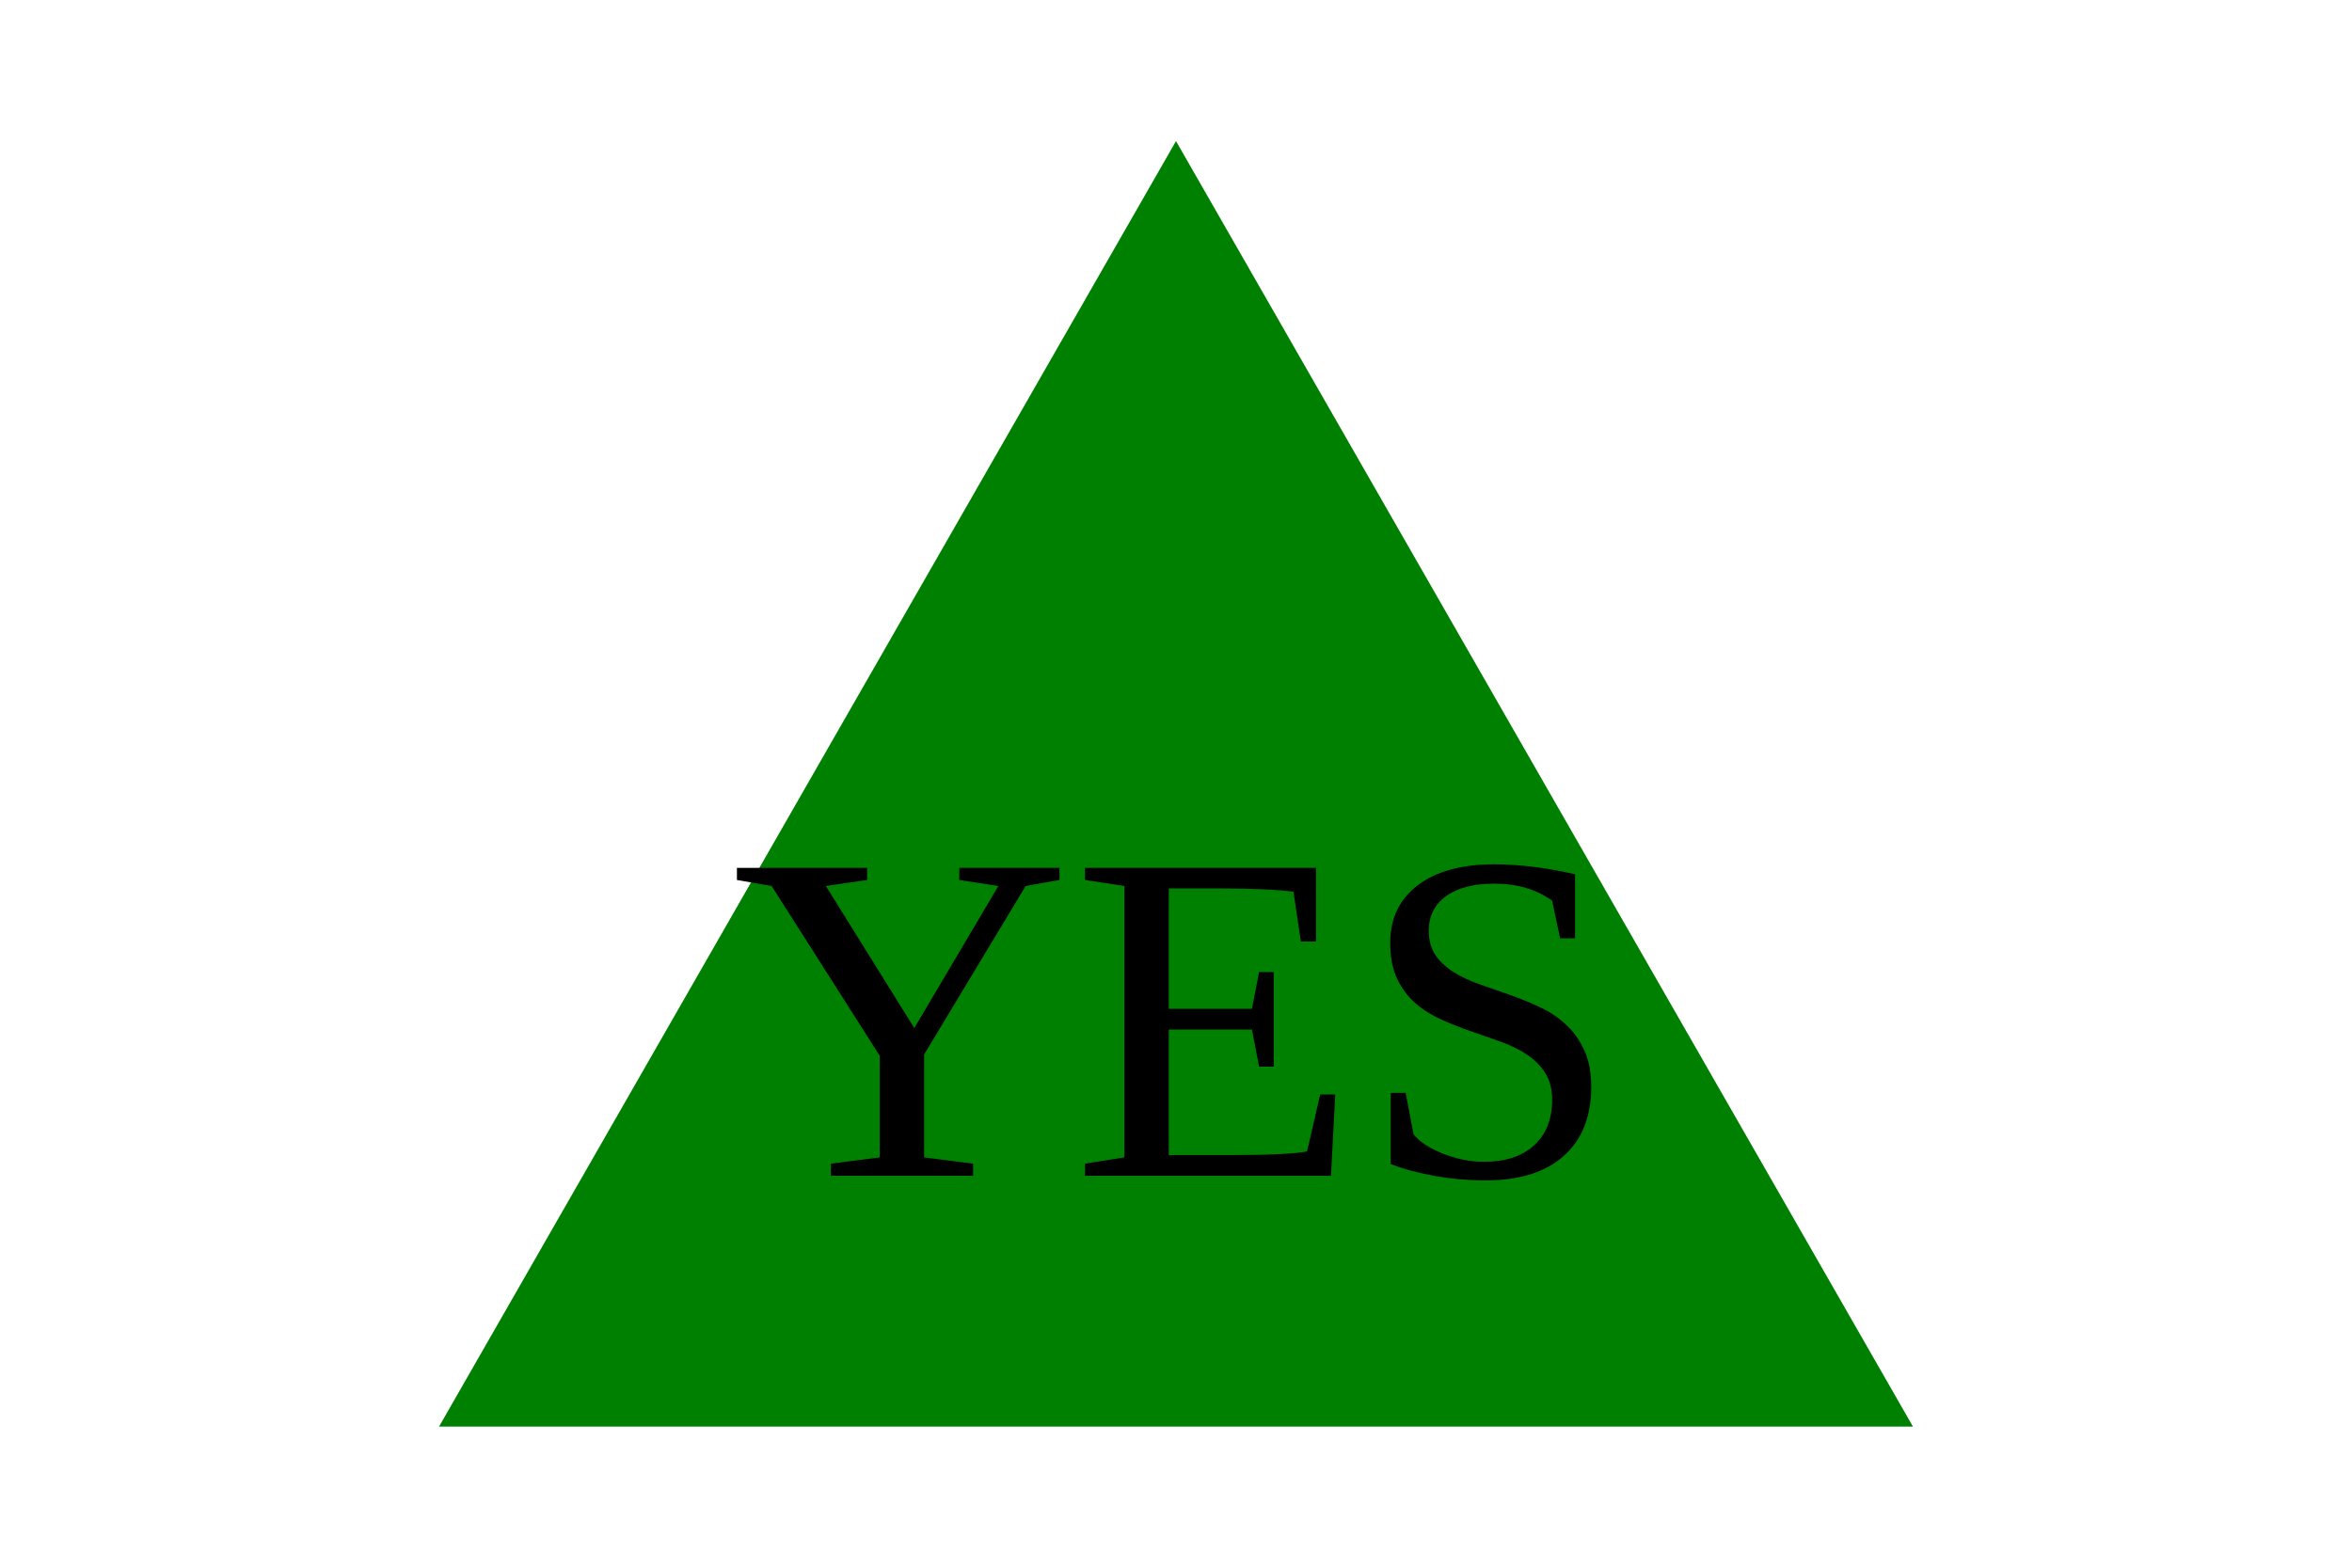
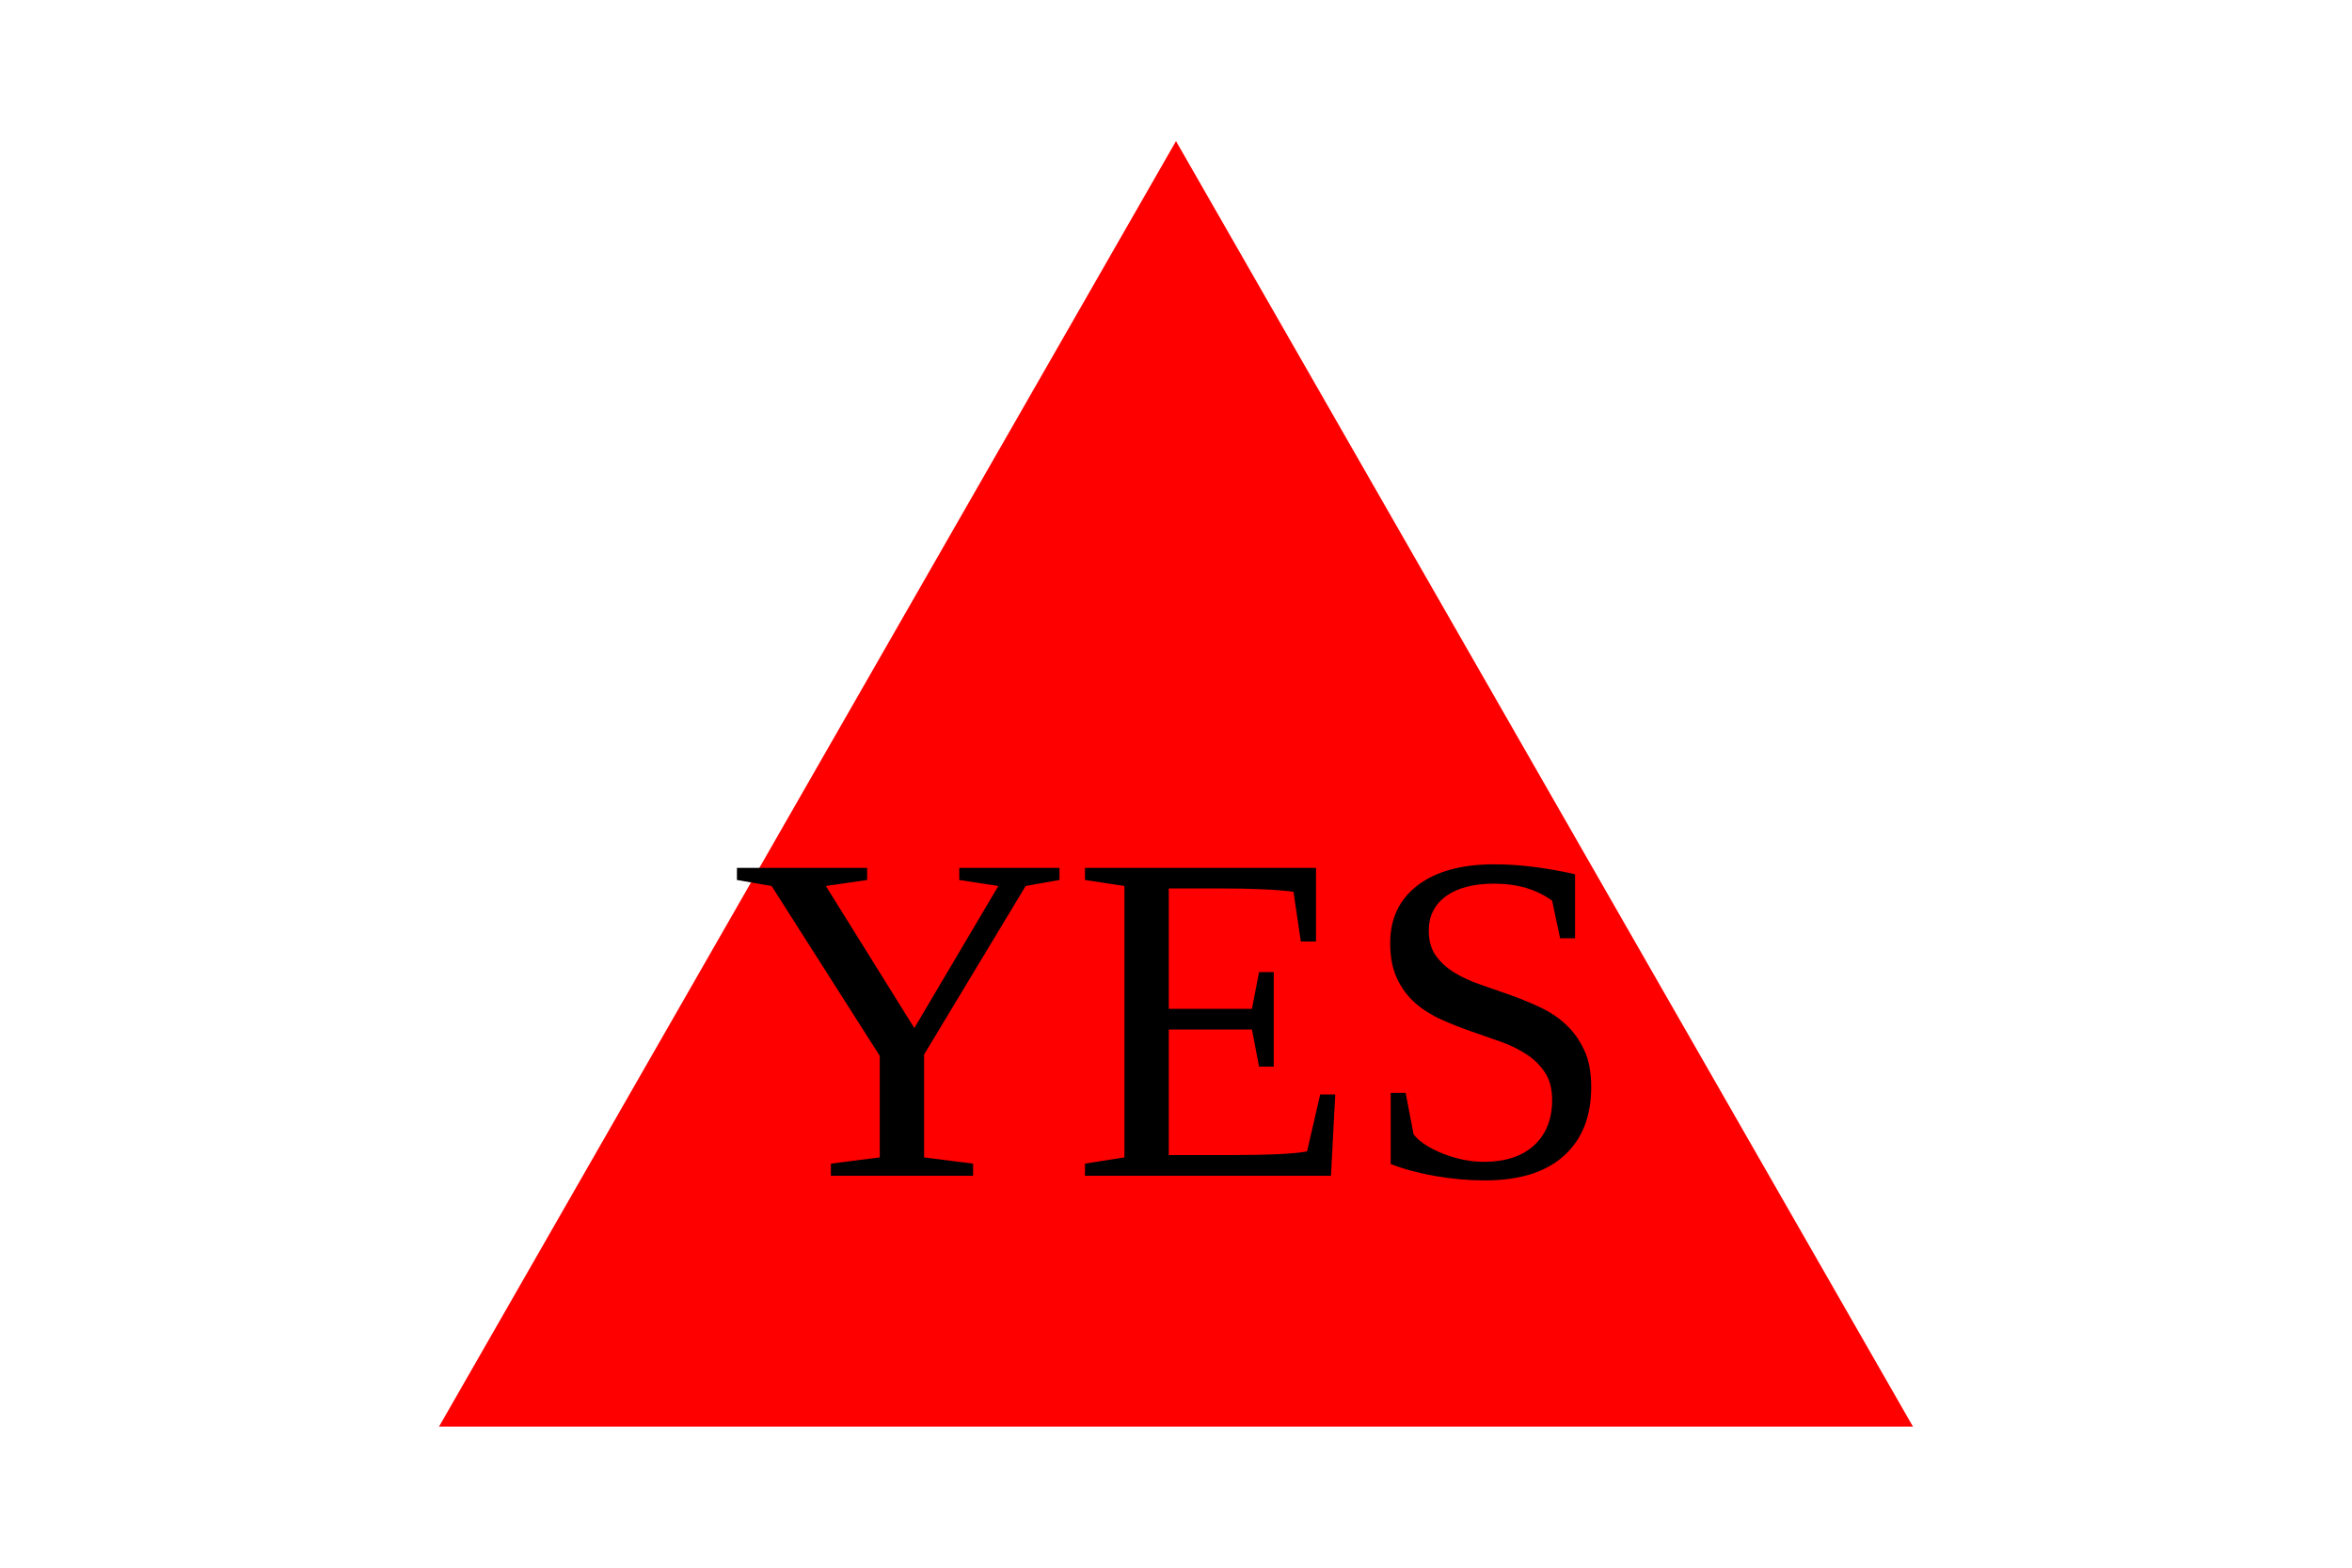
<svg xmlns="http://www.w3.org/2000/svg" version="1.1" width="300" height="200">
-   <polygon points="150, 18 244, 182 56, 182" fill="Green" />
+   <polygon points="150, 18 244, 182 56, 182" fill="red" />
  <text x="150" y="150" font-size="60" text-anchor="middle" fill="{this.textColor}">YES</text>
</svg>
